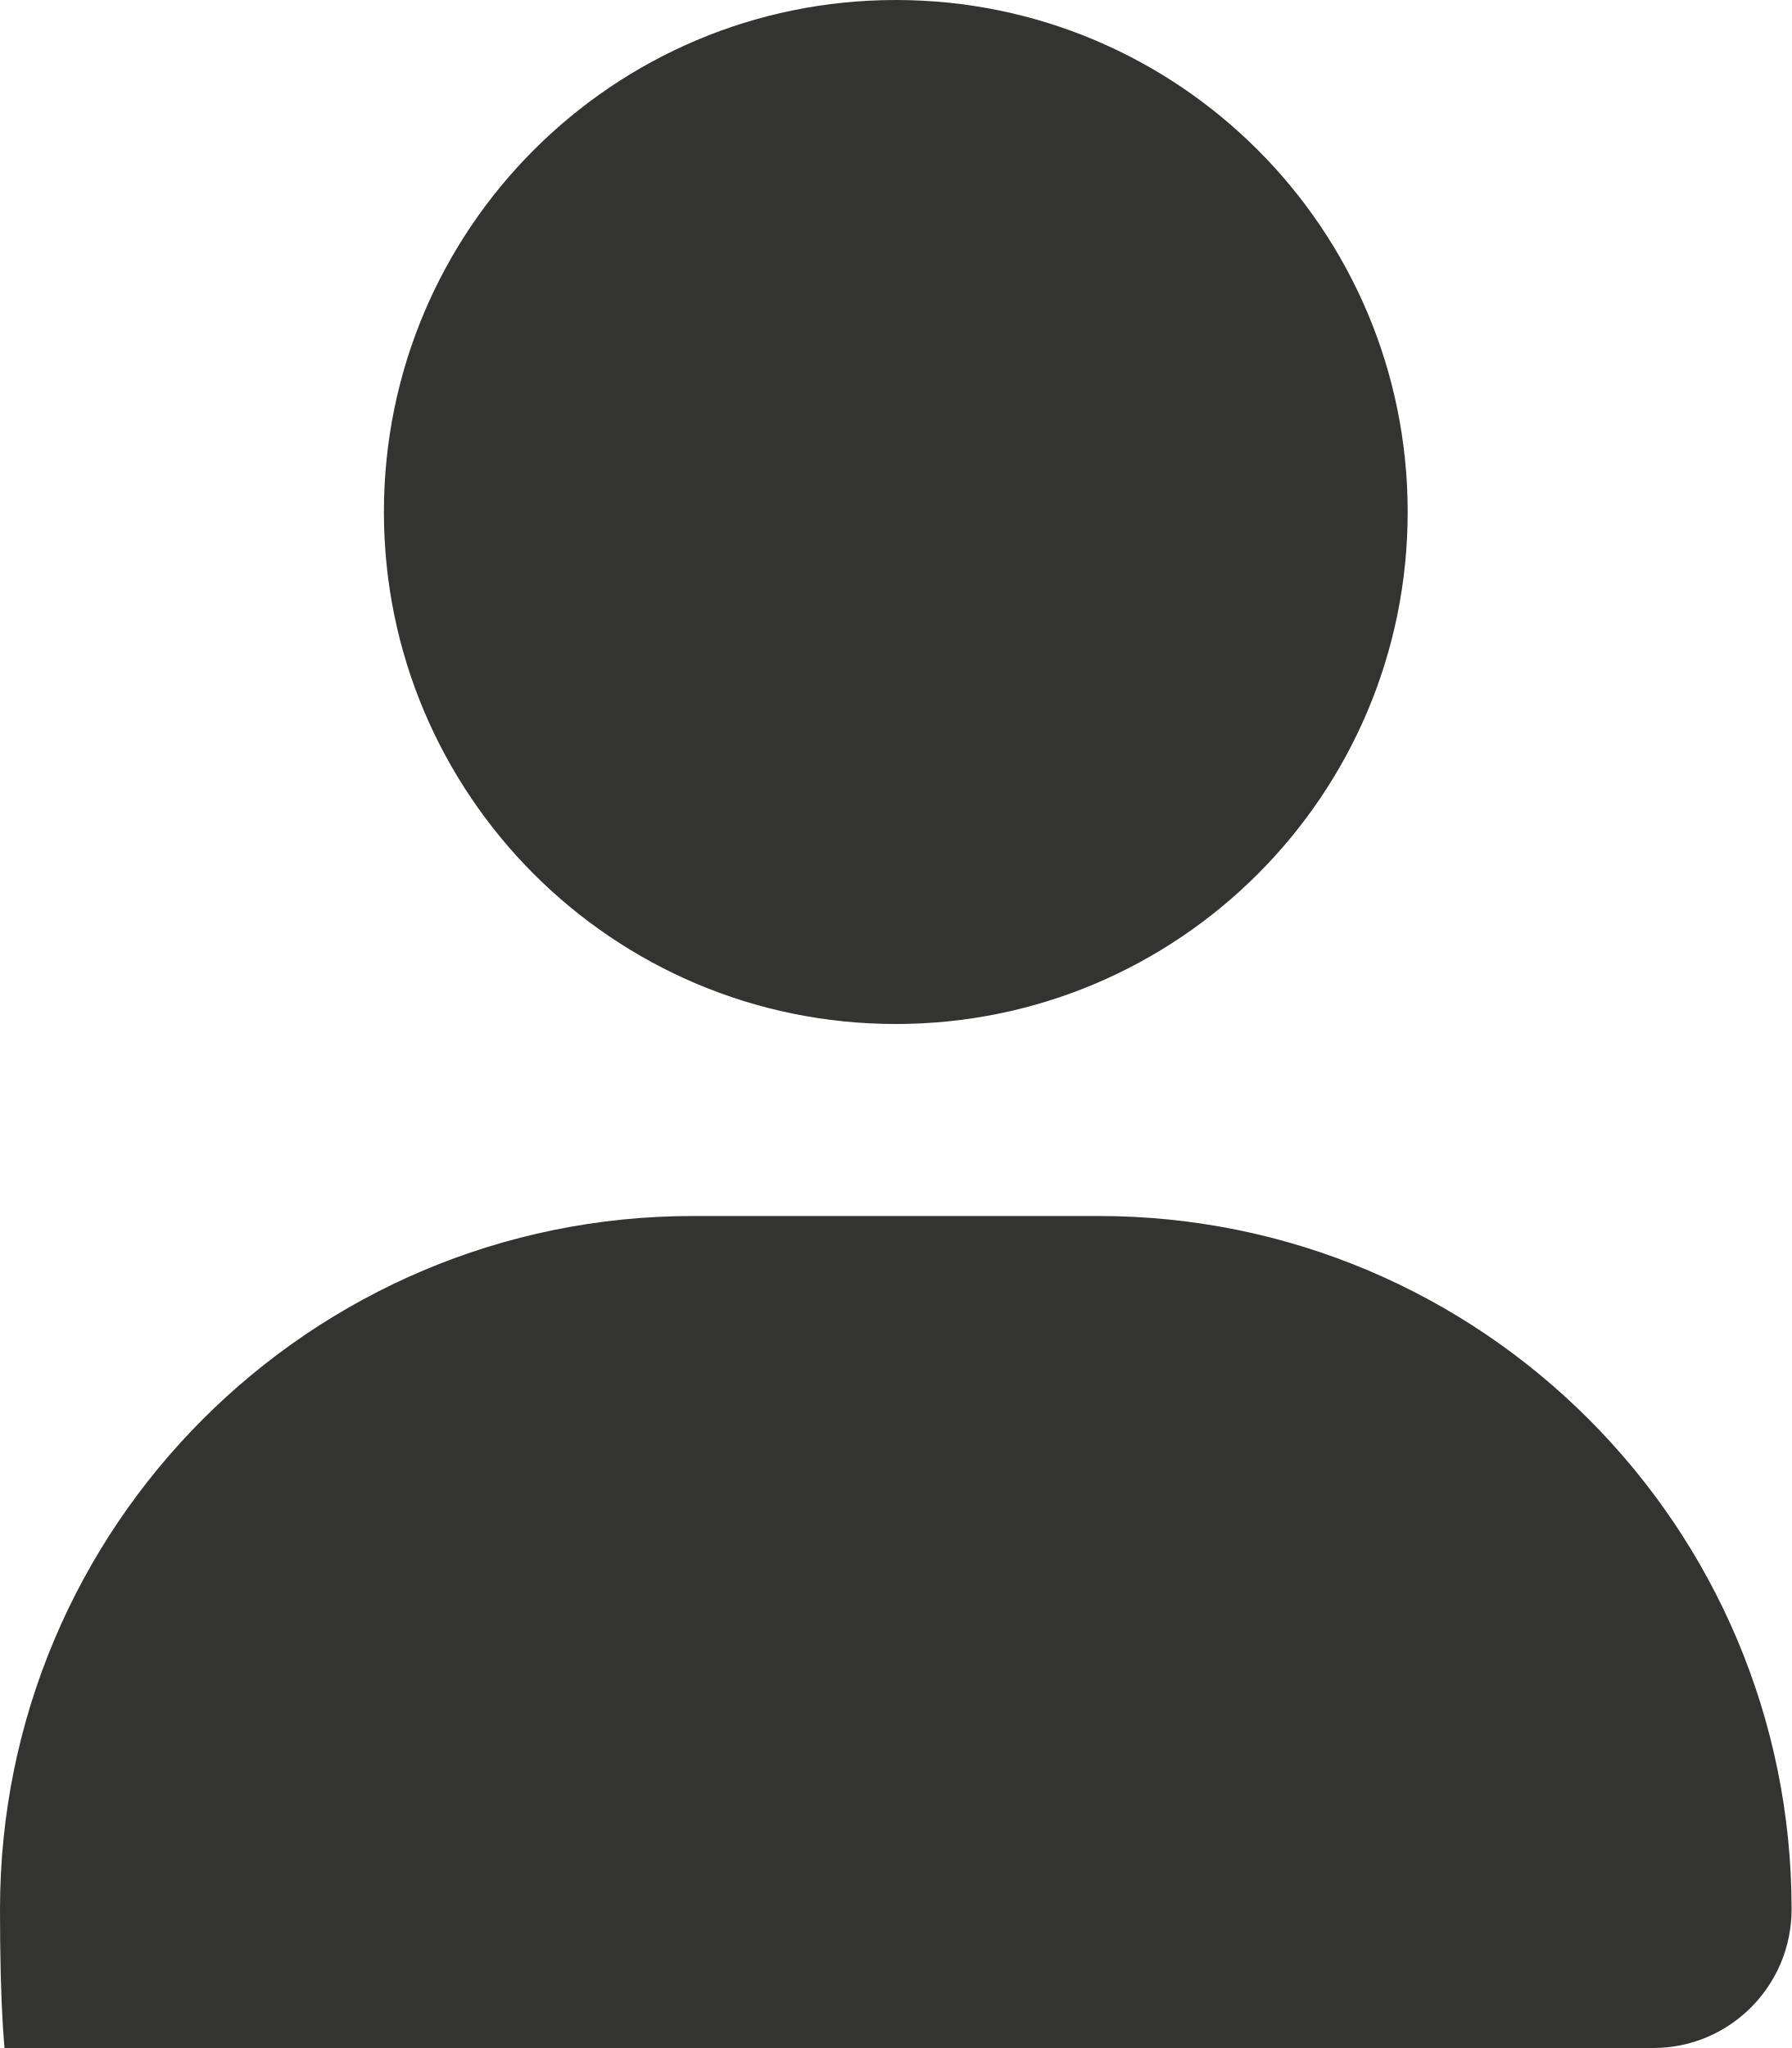
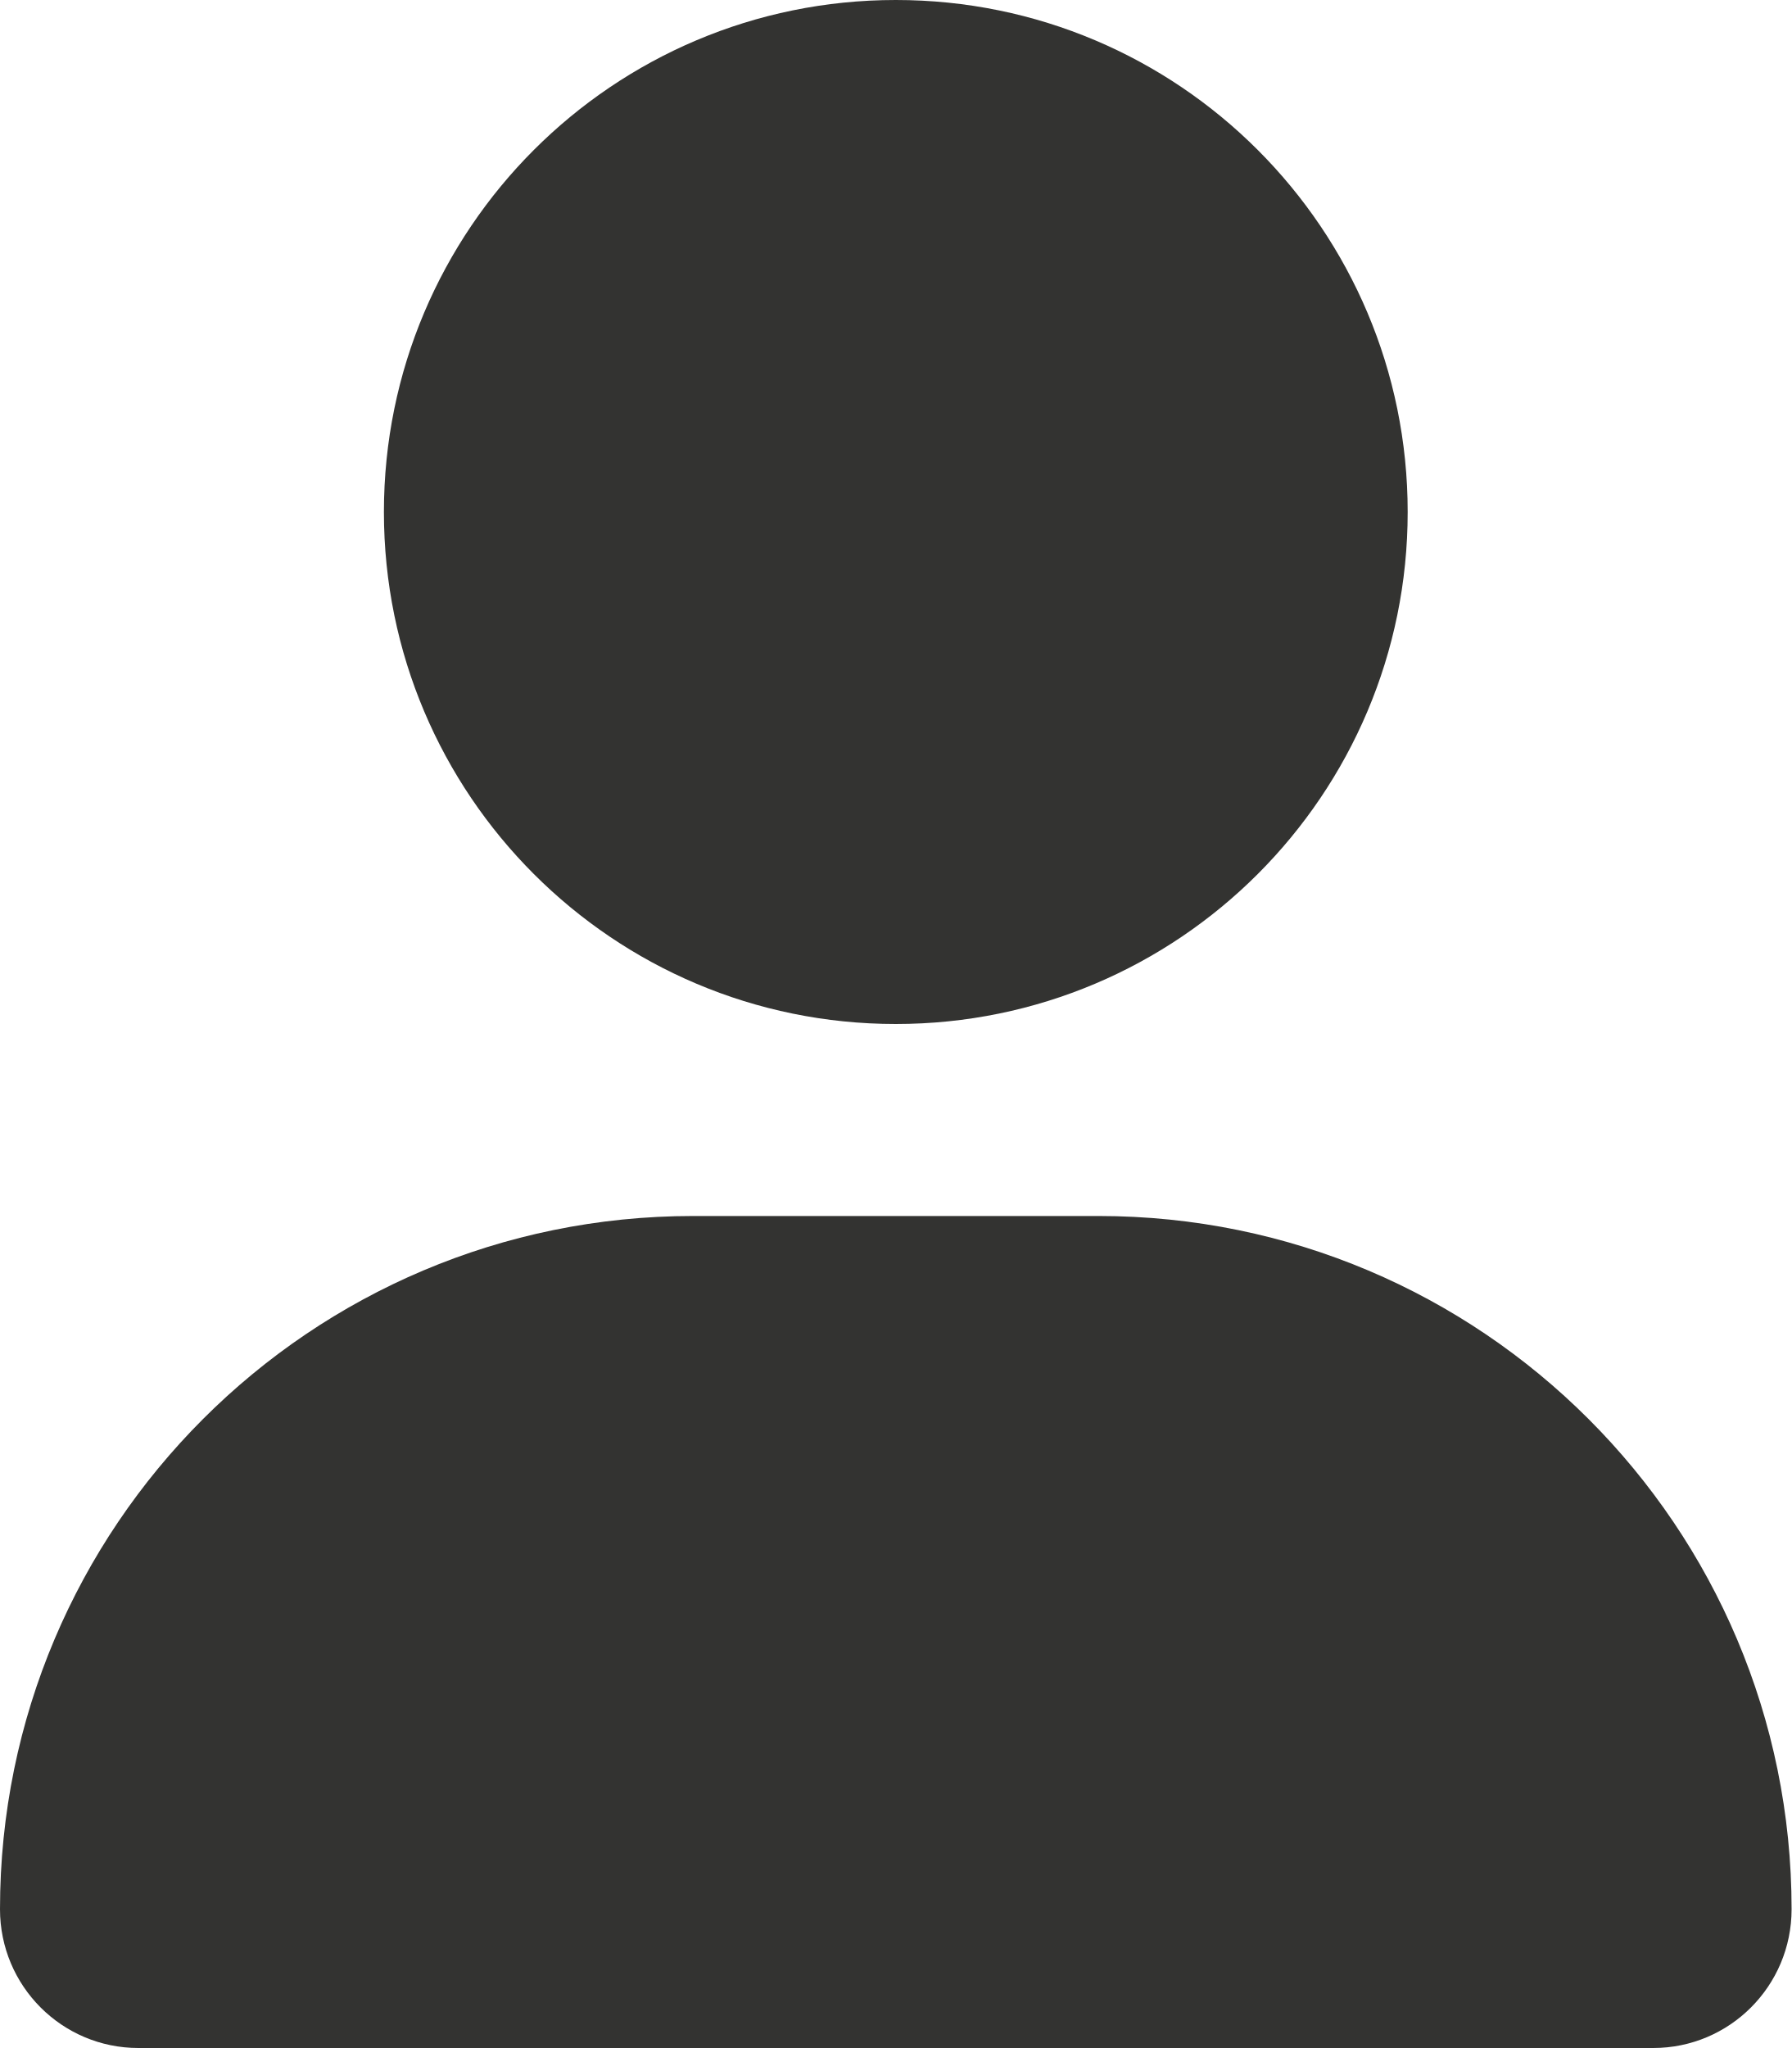
- <svg xmlns="http://www.w3.org/2000/svg" version="1.1" viewBox="0 0 448 512">
+ <svg xmlns="http://www.w3.org/2000/svg" id="Layer_1" version="1.1" viewBox="0 0 448 512">
  <defs>
    <style>
      .st0 {
        fill: #333331;
      }
    </style>
  </defs>
-   <g id="Layer_1" focusable="false">
-     <path class="st0" d="M224,256c70.7,0,128-57.3,128-128S294.7,0,224,0,96,57.3,96,128s57.3,128,128,128ZM274.7,304h-101.4C77.6,304,0,381.6,0,477.3s15.5,34.7,34.7,34.7h378.7c19.1,0,34.6-15.5,34.6-34.7,0-95.7-77.6-173.3-173.3-173.3Z" />
-   </g>
+   <circle class="st0" cx="224" cy="128" r="128" />
+   <path class="st0" d="M173.3,304" />
+   <path class="st0" d="M173.3,304C77.6,304,0,381.6,0,477.3c0,19.2,15.5,34.7,34.6,34.7h378.8c19.1,0,34.6-15.5,34.6-34.7,0-95.7-77.6-173.3-173.3-173.3h-101.4" />
</svg>
